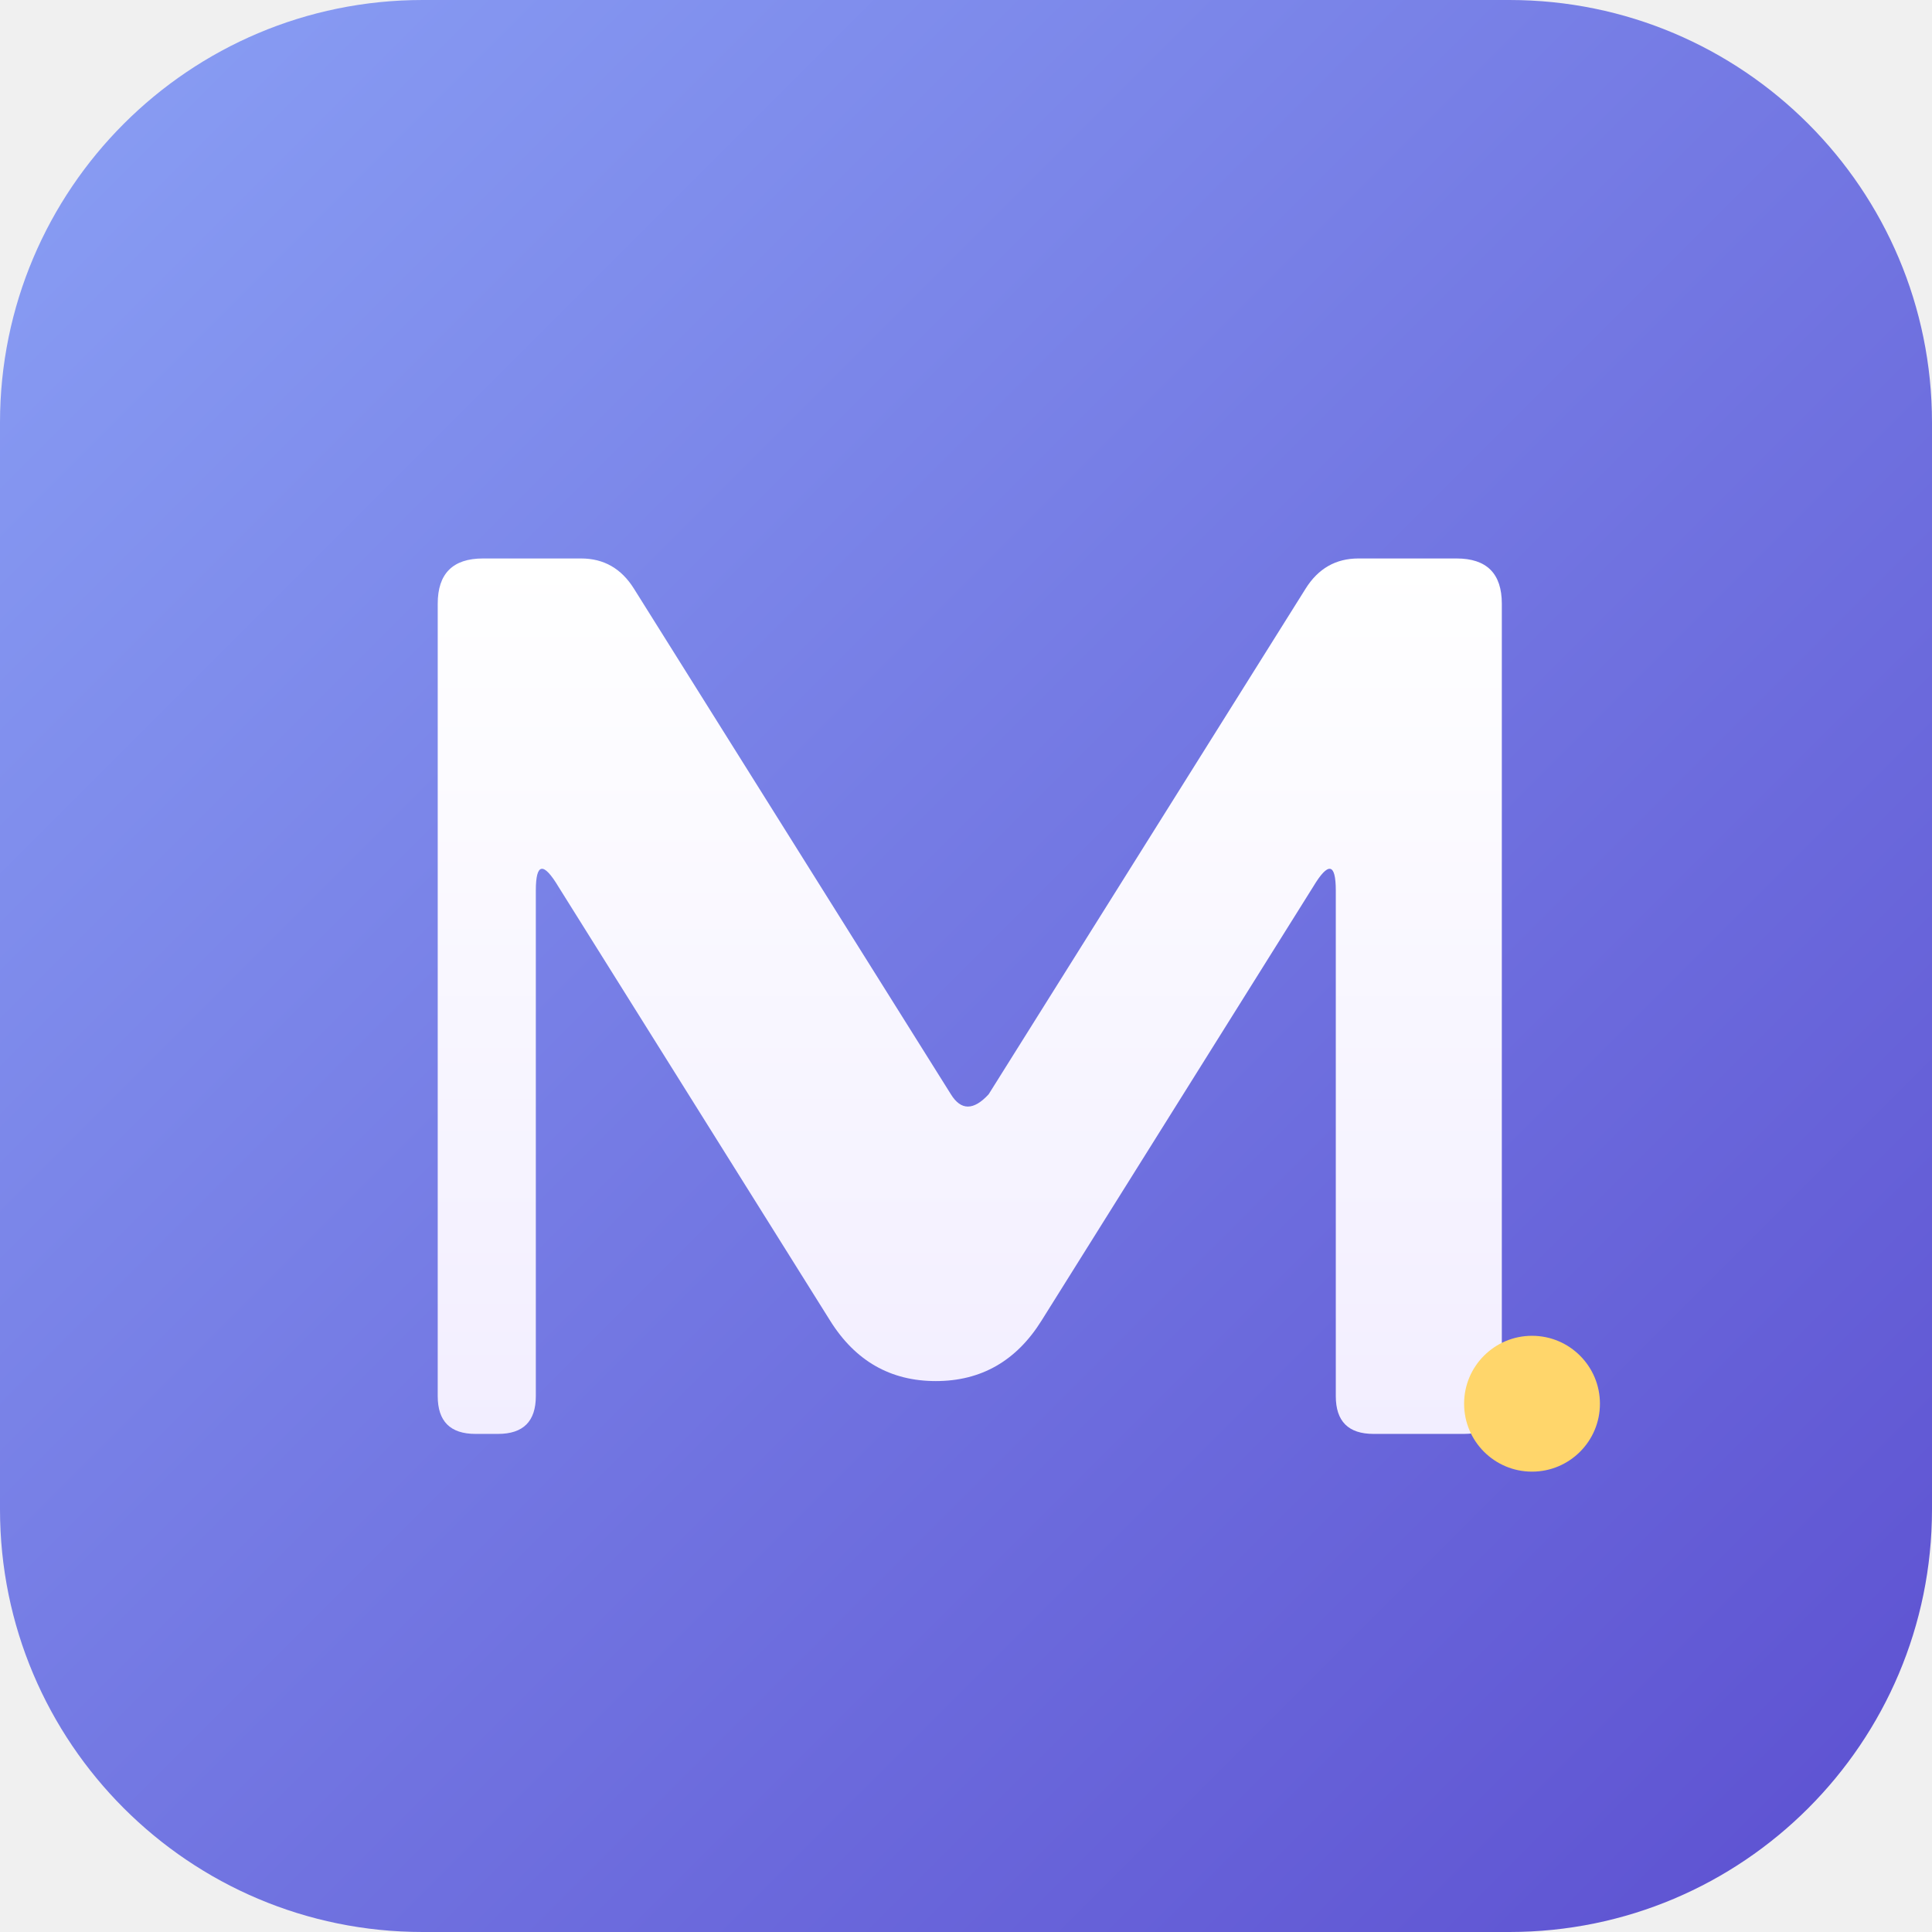
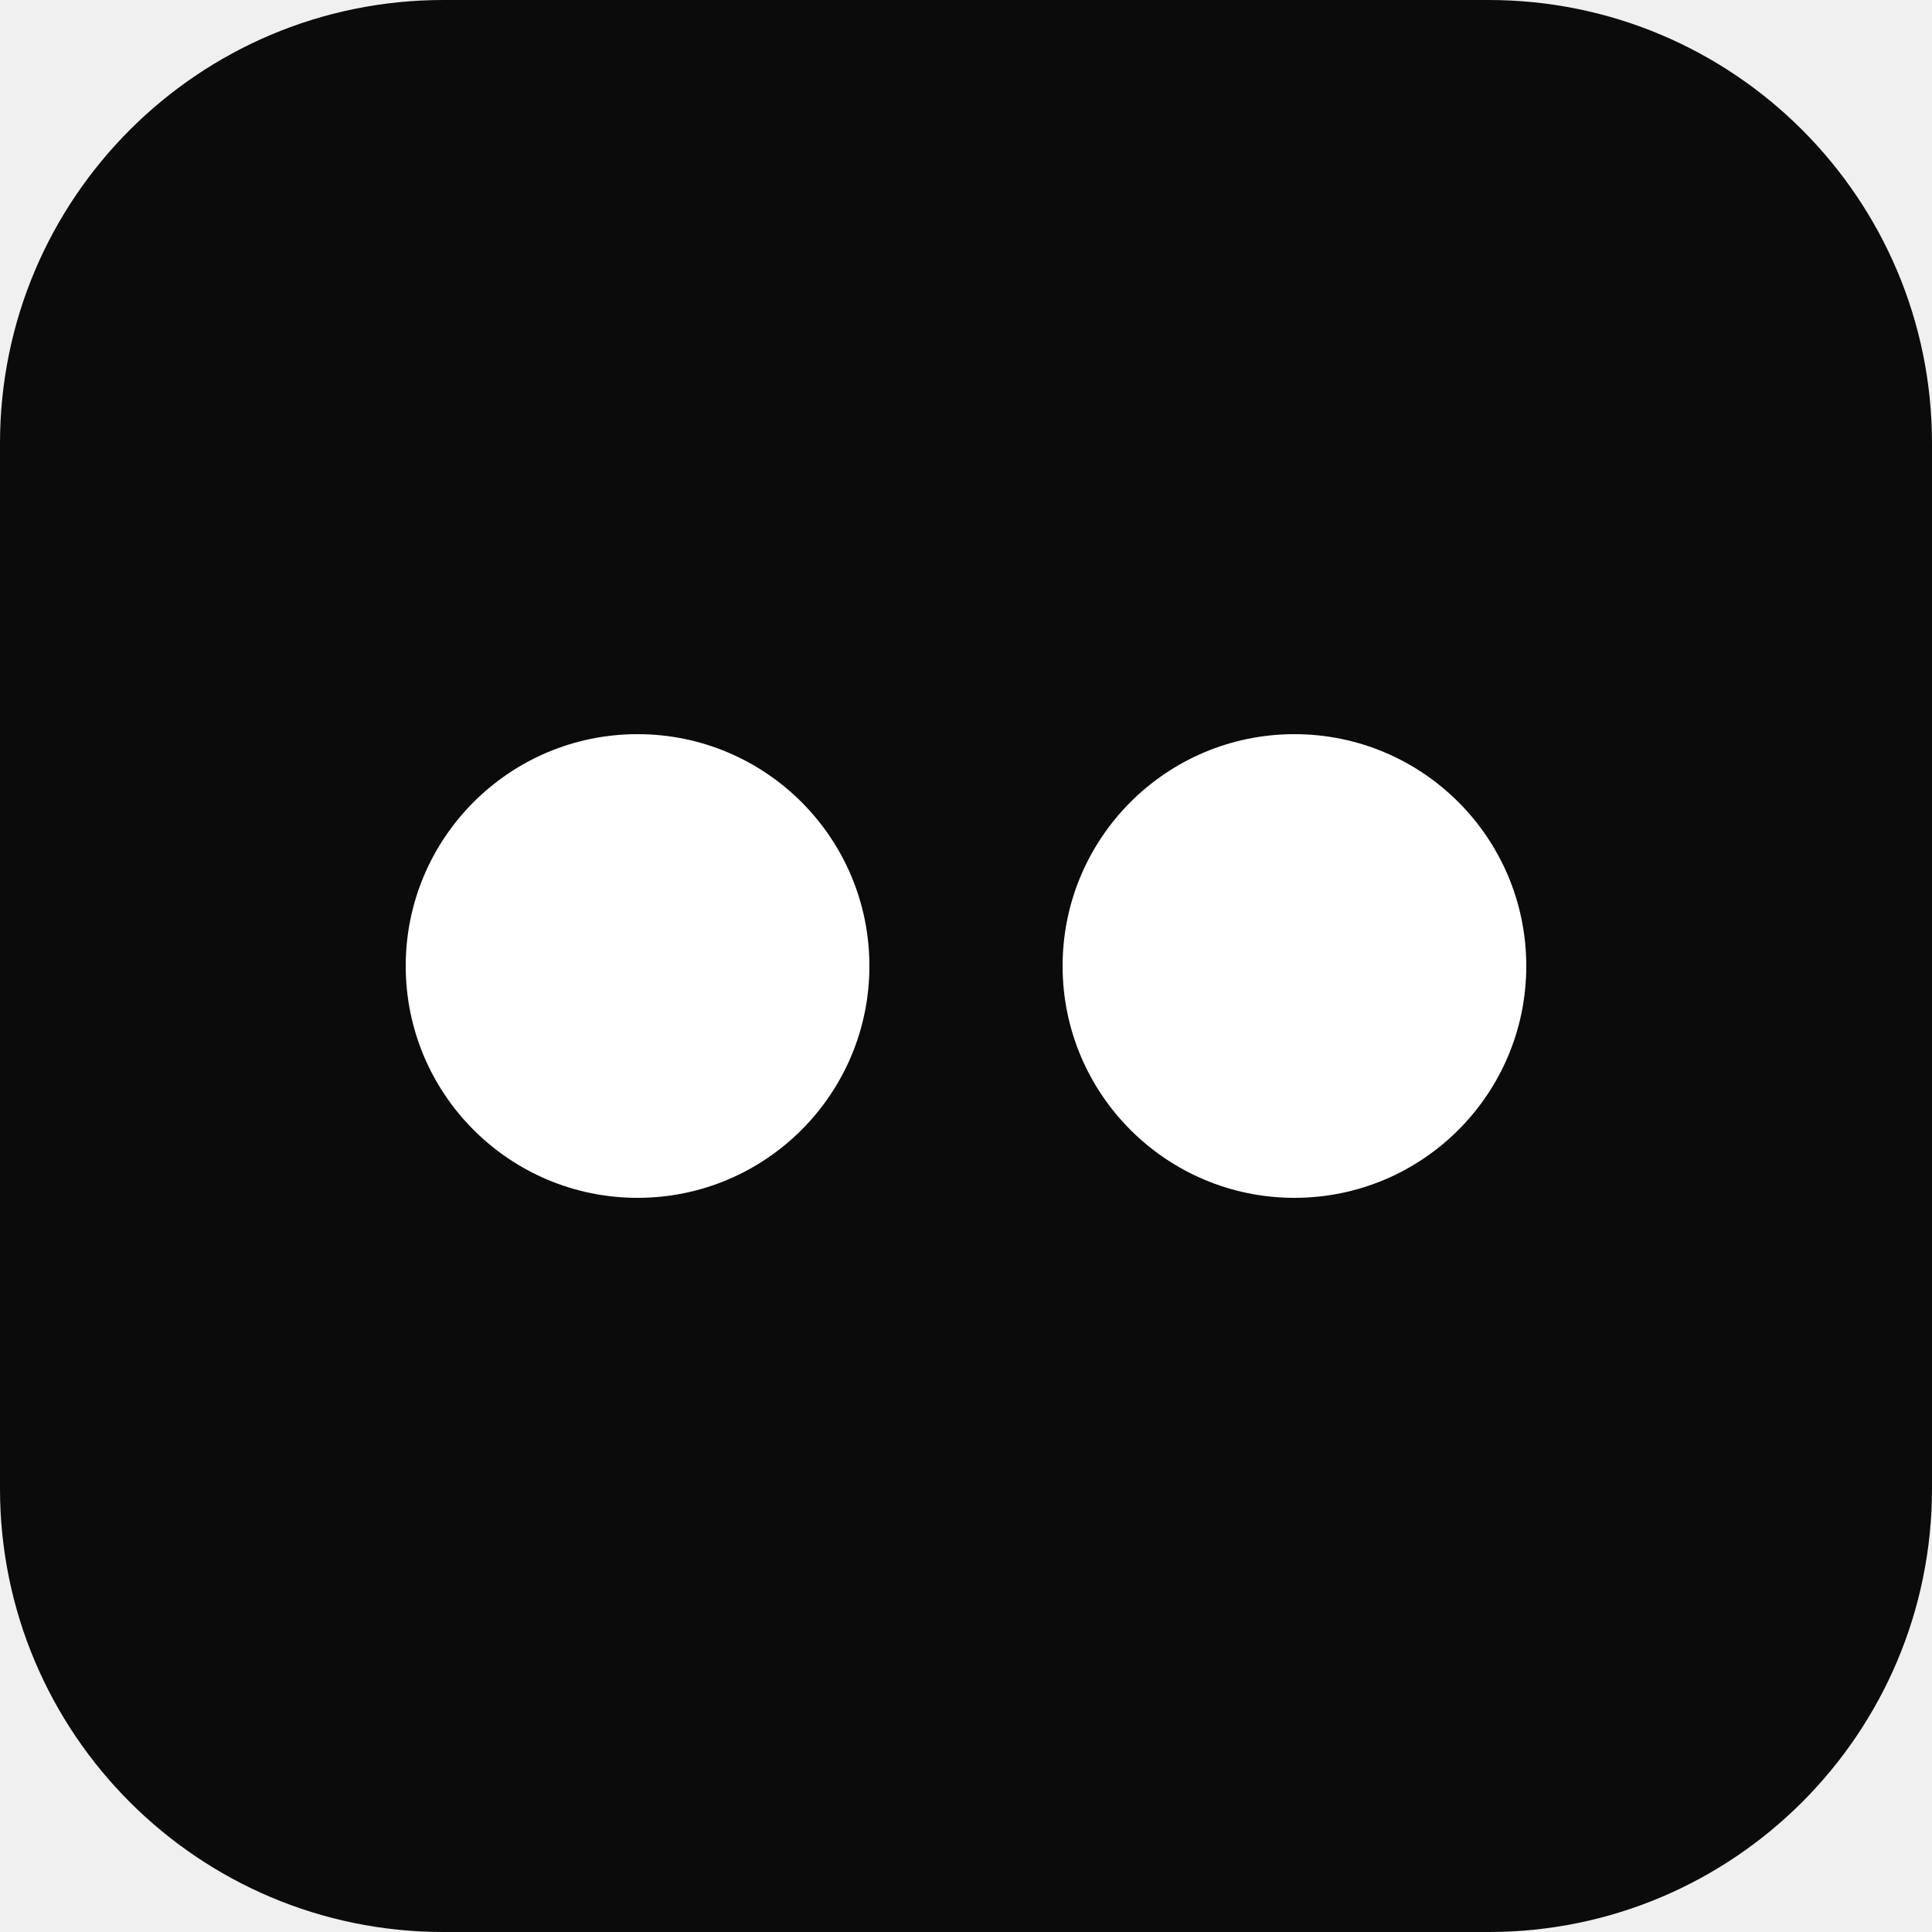
<svg xmlns="http://www.w3.org/2000/svg" viewBox="0 0 1024 1024" width="1024" height="1024">
-   <defs>
-     <linearGradient id="bg" x1="0" y1="0" x2="1" y2="1">
-       <stop offset="0%" stop-color="#8AA0F5" />
-       <stop offset="100%" stop-color="#5C4FD0" />
-     </linearGradient>
-     <linearGradient id="m" x1="0" y1="0" x2="0" y2="1">
-       <stop offset="0%" stop-color="#FFFFFF" />
-       <stop offset="100%" stop-color="#F2EEFF" />
-     </linearGradient>
-   </defs>
-   <rect x="0" y="0" width="1024" height="1024" rx="224" fill="url(#bg)" />
-   <g fill="url(#m)">
-     <path d="       M 232 740 L 232 320 Q 232 296 256 296 L 308 296 Q 326 296 336 312       L 504 580 Q 512 593 524 580 L 692 312 Q 702 296 720 296 L 772 296       Q 796 296 796 320 L 796 740 Q 796 760 776 760 L 728 760 Q 708 760 708 740       L 708 472 Q 708 450 696 470 L 552 700 Q 532 732 496 732 Q 460 732 440 700       L 296 470 Q 284 450 284 472 L 284 740 Q 284 760 264 760 L 252 760 Q 232 760 232 740 Z" />
+   <rect x="0" y="0" width="1024" height="1024" rx="235" fill="#0B0B0B" />
+   <g fill="#FFFFFF">
+     <circle cx="337.92" cy="512" r="122.88" />
+     <circle cx="686.08" cy="512" r="122.88" />
  </g>
-   <circle cx="812" cy="744" r="36" fill="#FFD66B" />
</svg>
